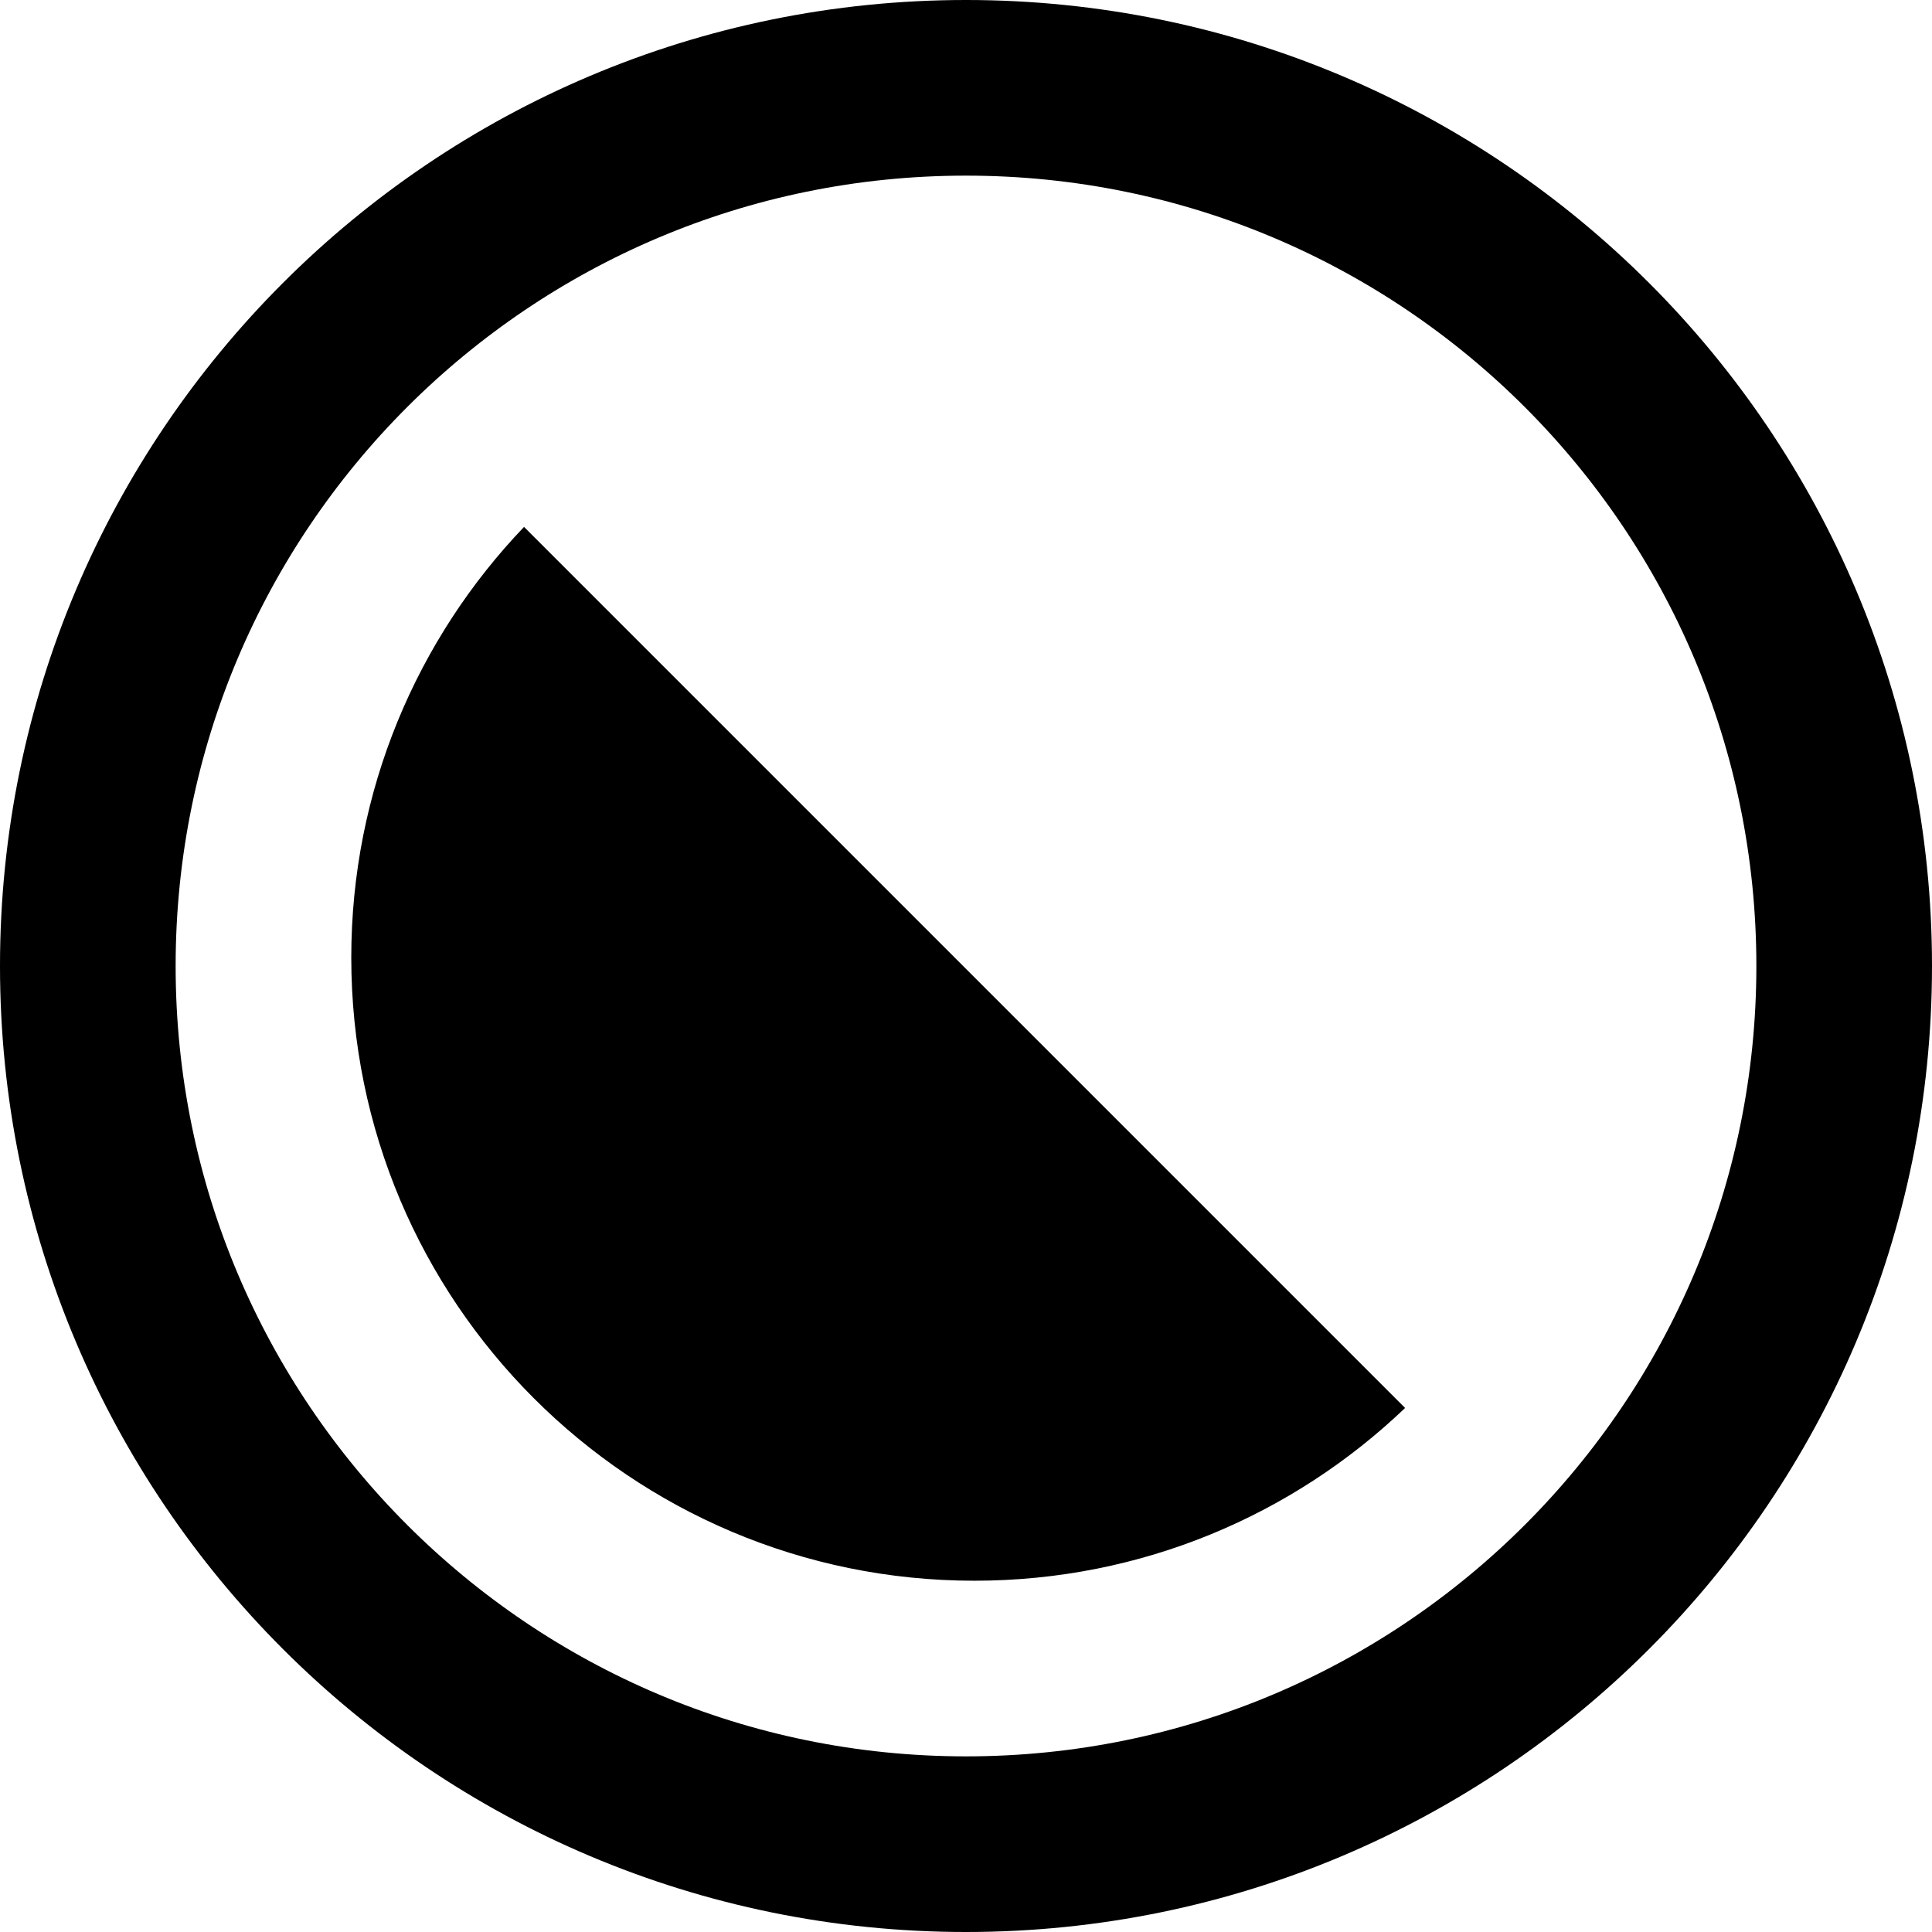
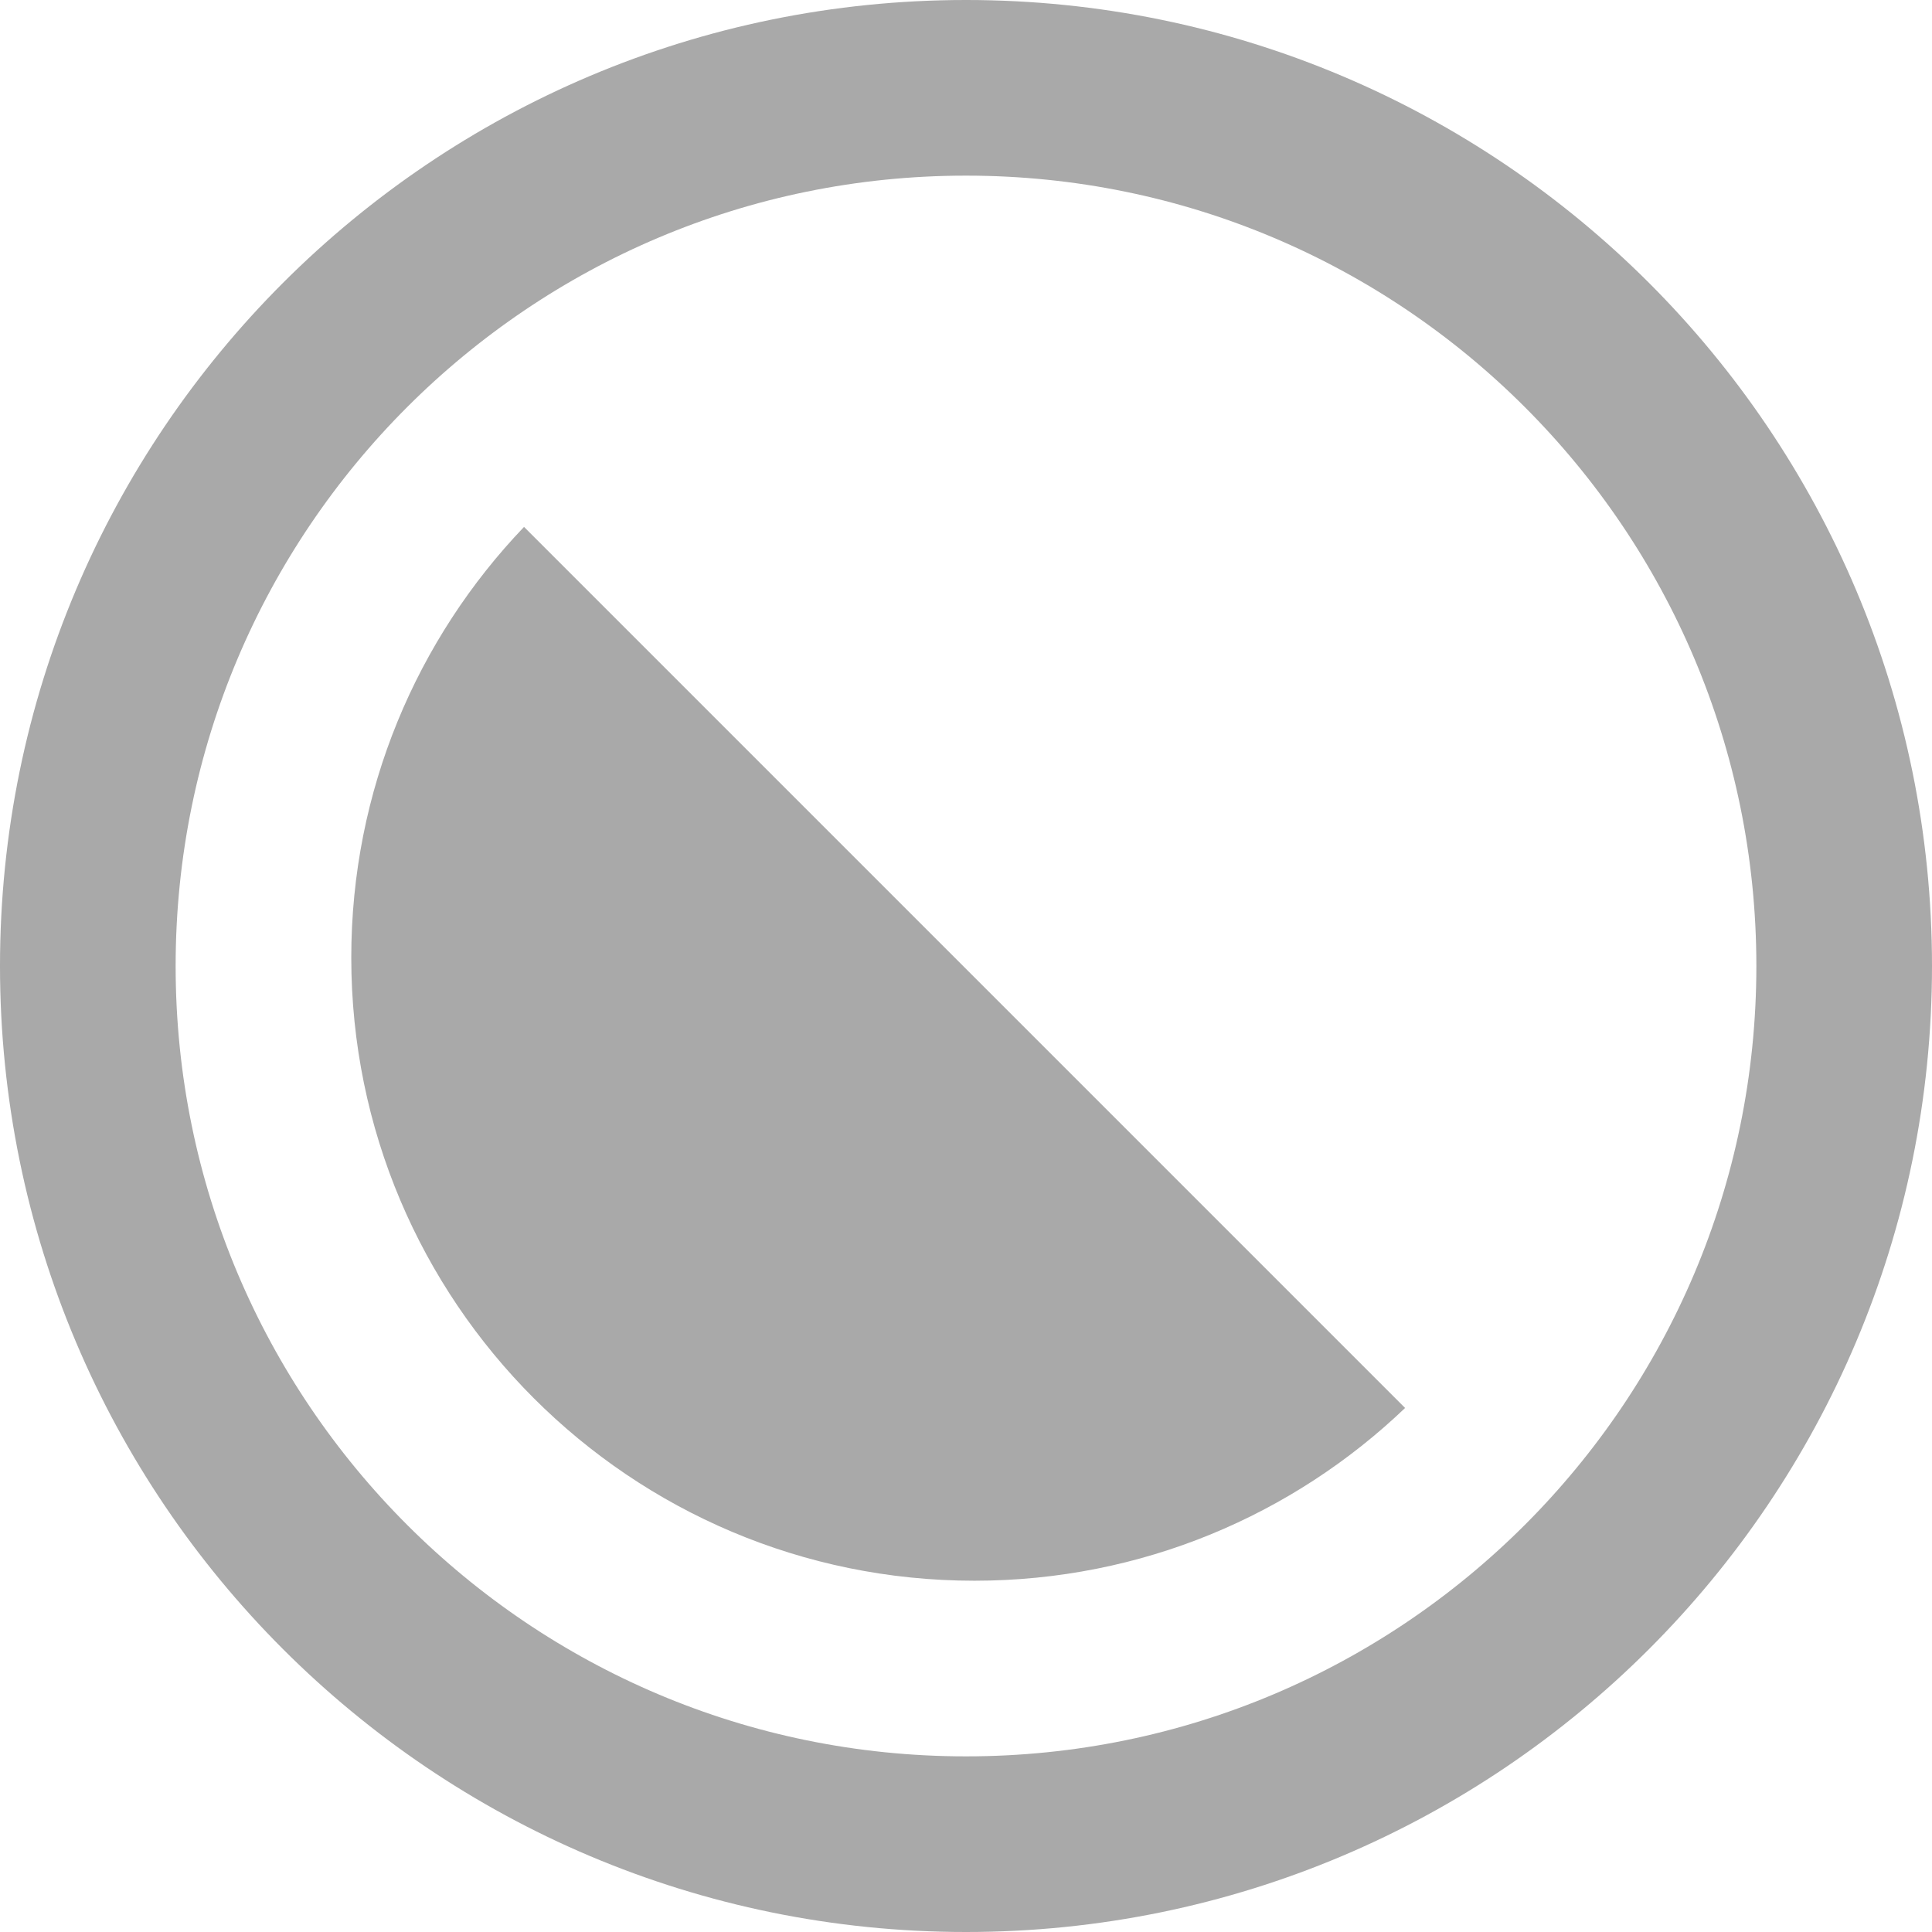
<svg xmlns="http://www.w3.org/2000/svg" width="88px" height="88px" viewBox="0 0 88 88" version="1.1">
  <defs />
  <g id="Page-1" stroke="none" stroke-width="1" fill="none" fill-rule="evenodd">
    <g id="brightmode_active" transform="translate(4, 4)">
-       <circle id="Oval" stroke="#000000" stroke-width="8" cx="40" cy="40" r="40" />
-       <path d="M19.869,20 L60,60.131 C54.903,65.006 47.993,68 40.384,68 C24.708,68 12,55.292 12,39.616 C12,32.007 14.994,25.097 19.869,20 Z" id="Combined-Shape" fill="#000000" fill-rule="nonzero" />
+       <circle id="Oval" stroke="#A9A9A9" stroke-width="8" cx="40" cy="40" r="40" />
+       <path d="M19.869,20 L60,60.131 C54.903,65.006 47.993,68 40.384,68 C24.708,68 12,55.292 12,39.616 C12,32.007 14.994,25.097 19.869,20 Z" id="Combined-Shape" fill="#A9A9A9" fill-rule="nonzero" />
    </g>
  </g>
</svg>
